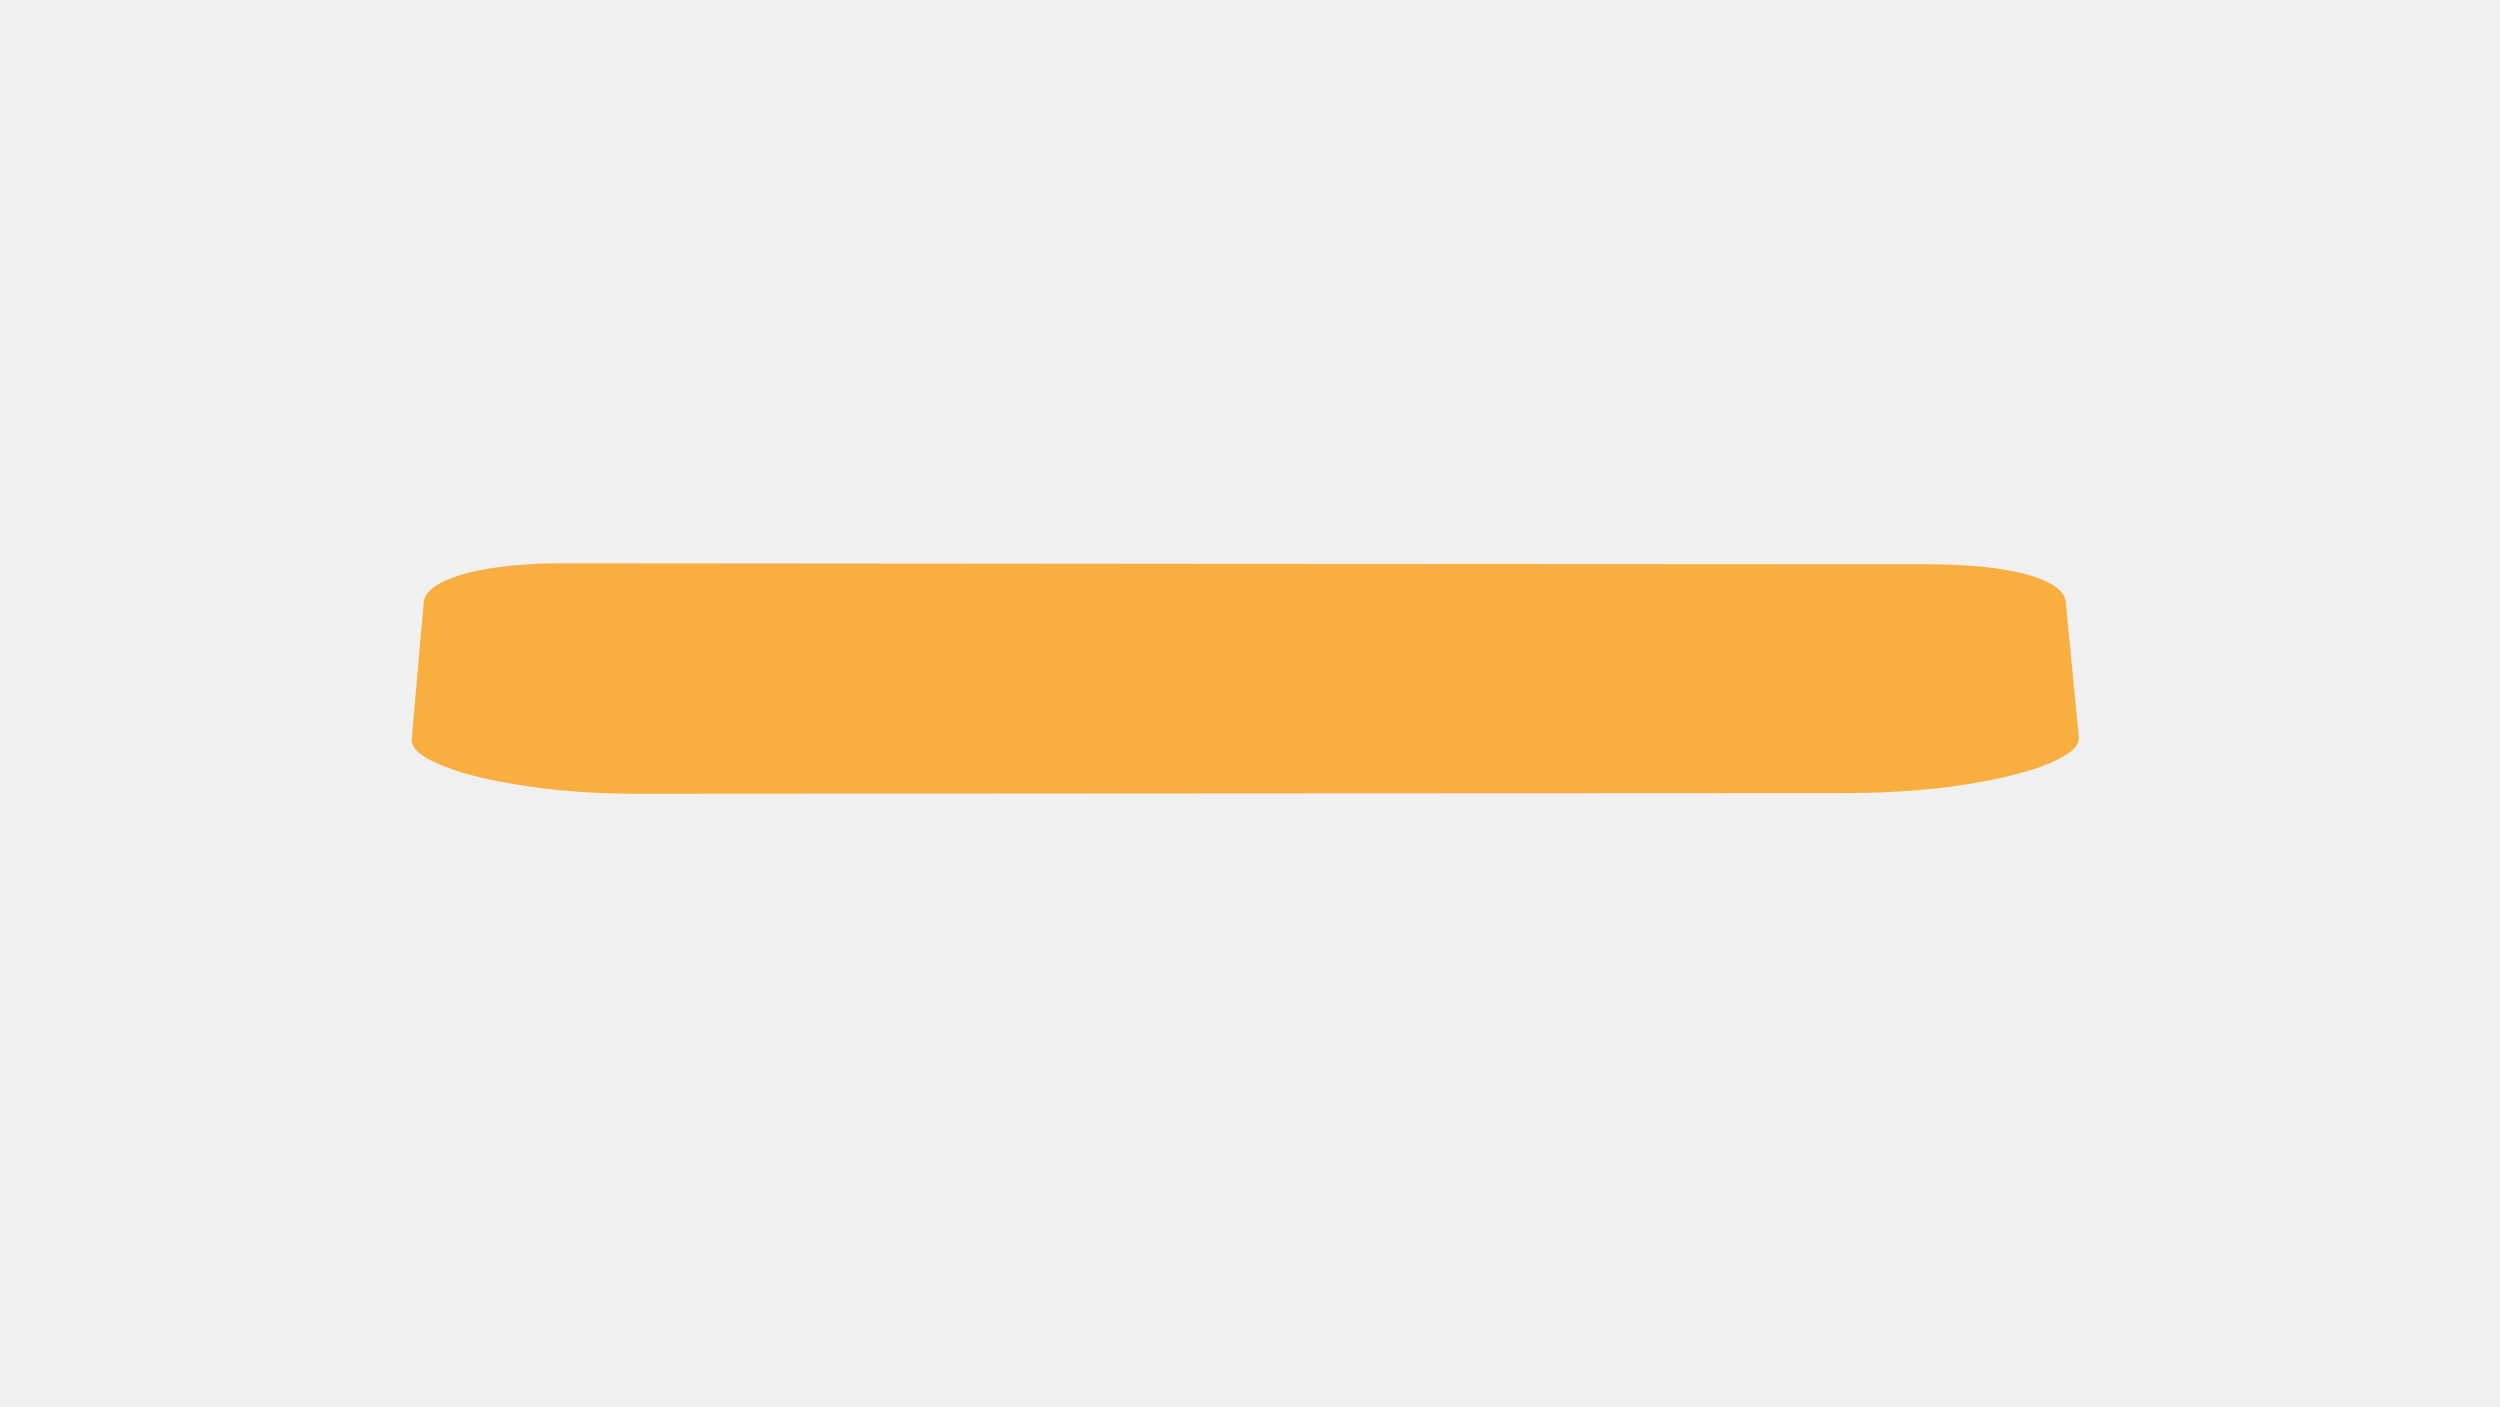
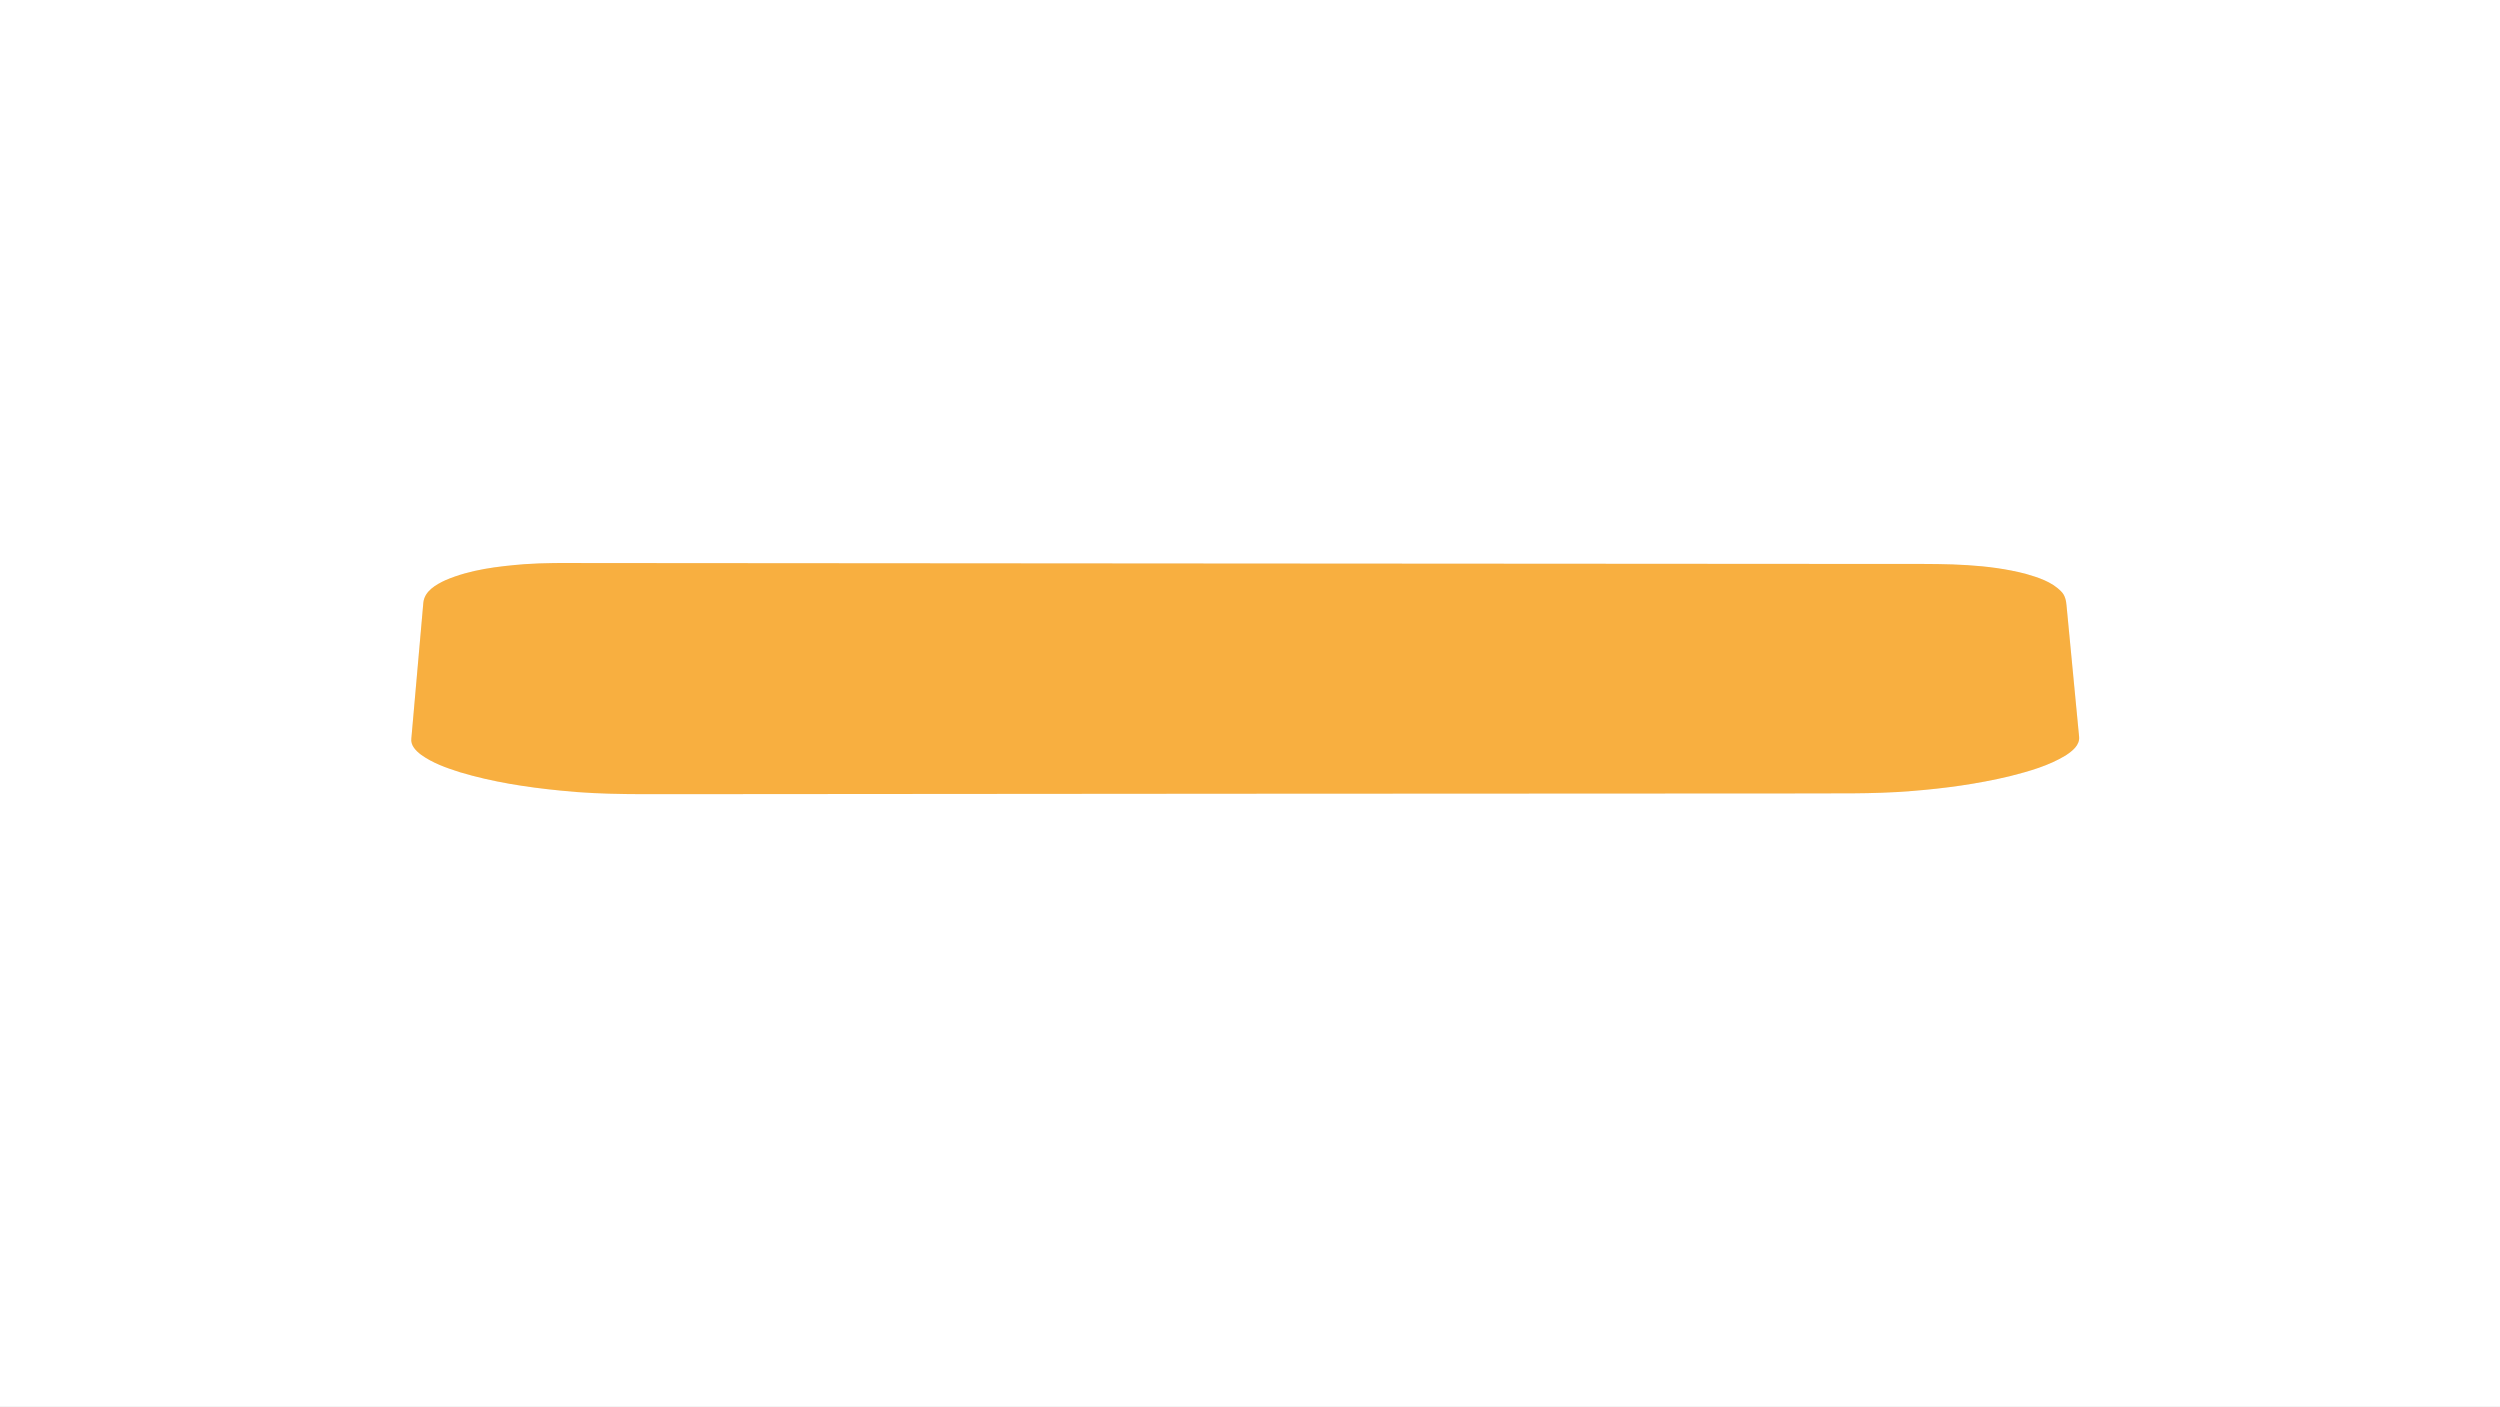
<svg xmlns="http://www.w3.org/2000/svg" width="1280px" height="720px" viewBox="0 0 1280 720" version="1.1">
+   <g id="#ffffffff">
+     <path fill="#ffffff" opacity="1.00" d=" M 0.00 0.00 L 1280.00 0.00 L 1280.00 720.00 L 0.00 720.00 L 0.00 0.00 M 268.51 288.86 C 254.79 289.98 240.80 291.59 228.04 297.07 C 223.20 299.34 217.43 302.58 216.76 308.48 C 214.72 331.67 212.68 354.86 210.62 378.04 C 210.12 381.59 212.92 384.40 215.52 386.37 C 221.47 390.69 228.52 393.15 235.46 395.37 C 252.20 400.39 269.56 403.06 286.92 404.77 C 309.21 407.14 331.64 406.52 354.02 406.60 C 542.00 406.45 729.98 406.28 917.96 406.24 C 938.28 406.07 958.64 406.69 978.92 404.99 C 995.77 403.66 1012.58 401.36 1029.03 397.41 C 1038.89 394.89 1048.90 392.10 1057.66 386.76 C 1060.94 384.58 1064.96 381.58 1064.49 377.13 C 1062.40 354.78 1060.15 332.44 1058.07 310.09 C 1057.88 307.42 1057.24 304.65 1055.24 302.74 C 1050.42 297.81 1043.59 295.67 1037.14 293.79 C 1017.56 288.72 997.16 288.71 977.07 288.75 C 751.06 288.70 525.05 288.37 299.04 288.28 C 288.86 288.22 278.67 288.15 268.51 288.86 Z" />
+   </g>
  <g id="#f8af40ff">
-     <path fill="#f8af40" opacity="1.00" d=" M 263.31 289.46 C 271.18 288.72 279.08 288.46 286.98 288.41 C 511.97 288.59 736.97 288.83 961.96 288.88 C 981.81 289.00 1001.76 288.28 1021.49 290.91 C 1031.03 292.32 1040.74 294.11 1049.39 298.58 C 1053.09 300.60 1057.13 303.53 1057.65 308.05 C 1059.92 331.07 1062.12 354.09 1064.31 377.11 C 1064.83 381.23 1061.25 384.14 1058.22 386.22 C 1049.83 391.54 1040.16 394.33 1030.64 396.84 C 1001.67 403.97 971.71 406.13 941.96 406.07 C 741.33 406.18 540.66 406.24 340.02 406.42 C 316.93 406.68 293.78 406.08 270.90 402.71 C 253.73 400.04 236.22 396.99 220.48 389.29 C 216.45 386.99 211.24 384.20 210.75 379.07 C 212.72 355.68 214.86 332.29 216.90 308.90 C 217.17 303.38 222.34 300.05 226.80 297.82 C 238.22 292.51 250.89 290.74 263.31 289.46 Z" />
+     <path fill="#f8af40" opacity="1.00" d=" M 268.51 288.86 C 278.67 288.15 288.86 288.22 299.04 288.28 C 525.05 288.37 751.06 288.70 977.07 288.75 C 997.16 288.71 1017.56 288.72 1037.14 293.79 C 1043.59 295.67 1050.42 297.81 1055.24 302.74 C 1057.24 304.65 1057.88 307.42 1058.07 310.09 C 1060.15 332.44 1062.40 354.78 1064.49 377.13 C 1064.96 381.58 1060.94 384.58 1057.66 386.76 C 1048.90 392.10 1038.89 394.89 1029.03 397.41 C 1012.58 401.36 995.77 403.66 978.92 404.99 C 958.64 406.69 938.28 406.07 917.96 406.24 C 729.98 406.28 542.00 406.45 354.02 406.60 C 331.64 406.52 309.21 407.14 286.92 404.77 C 269.56 403.06 252.20 400.39 235.46 395.37 C 228.52 393.15 221.47 390.69 215.52 386.37 C 212.92 384.40 210.12 381.59 210.62 378.04 C 212.68 354.86 214.72 331.67 216.76 308.48 C 217.43 302.58 223.20 299.34 228.04 297.07 C 240.80 291.59 254.79 289.98 268.51 288.86 Z" />
  </g>
</svg>
